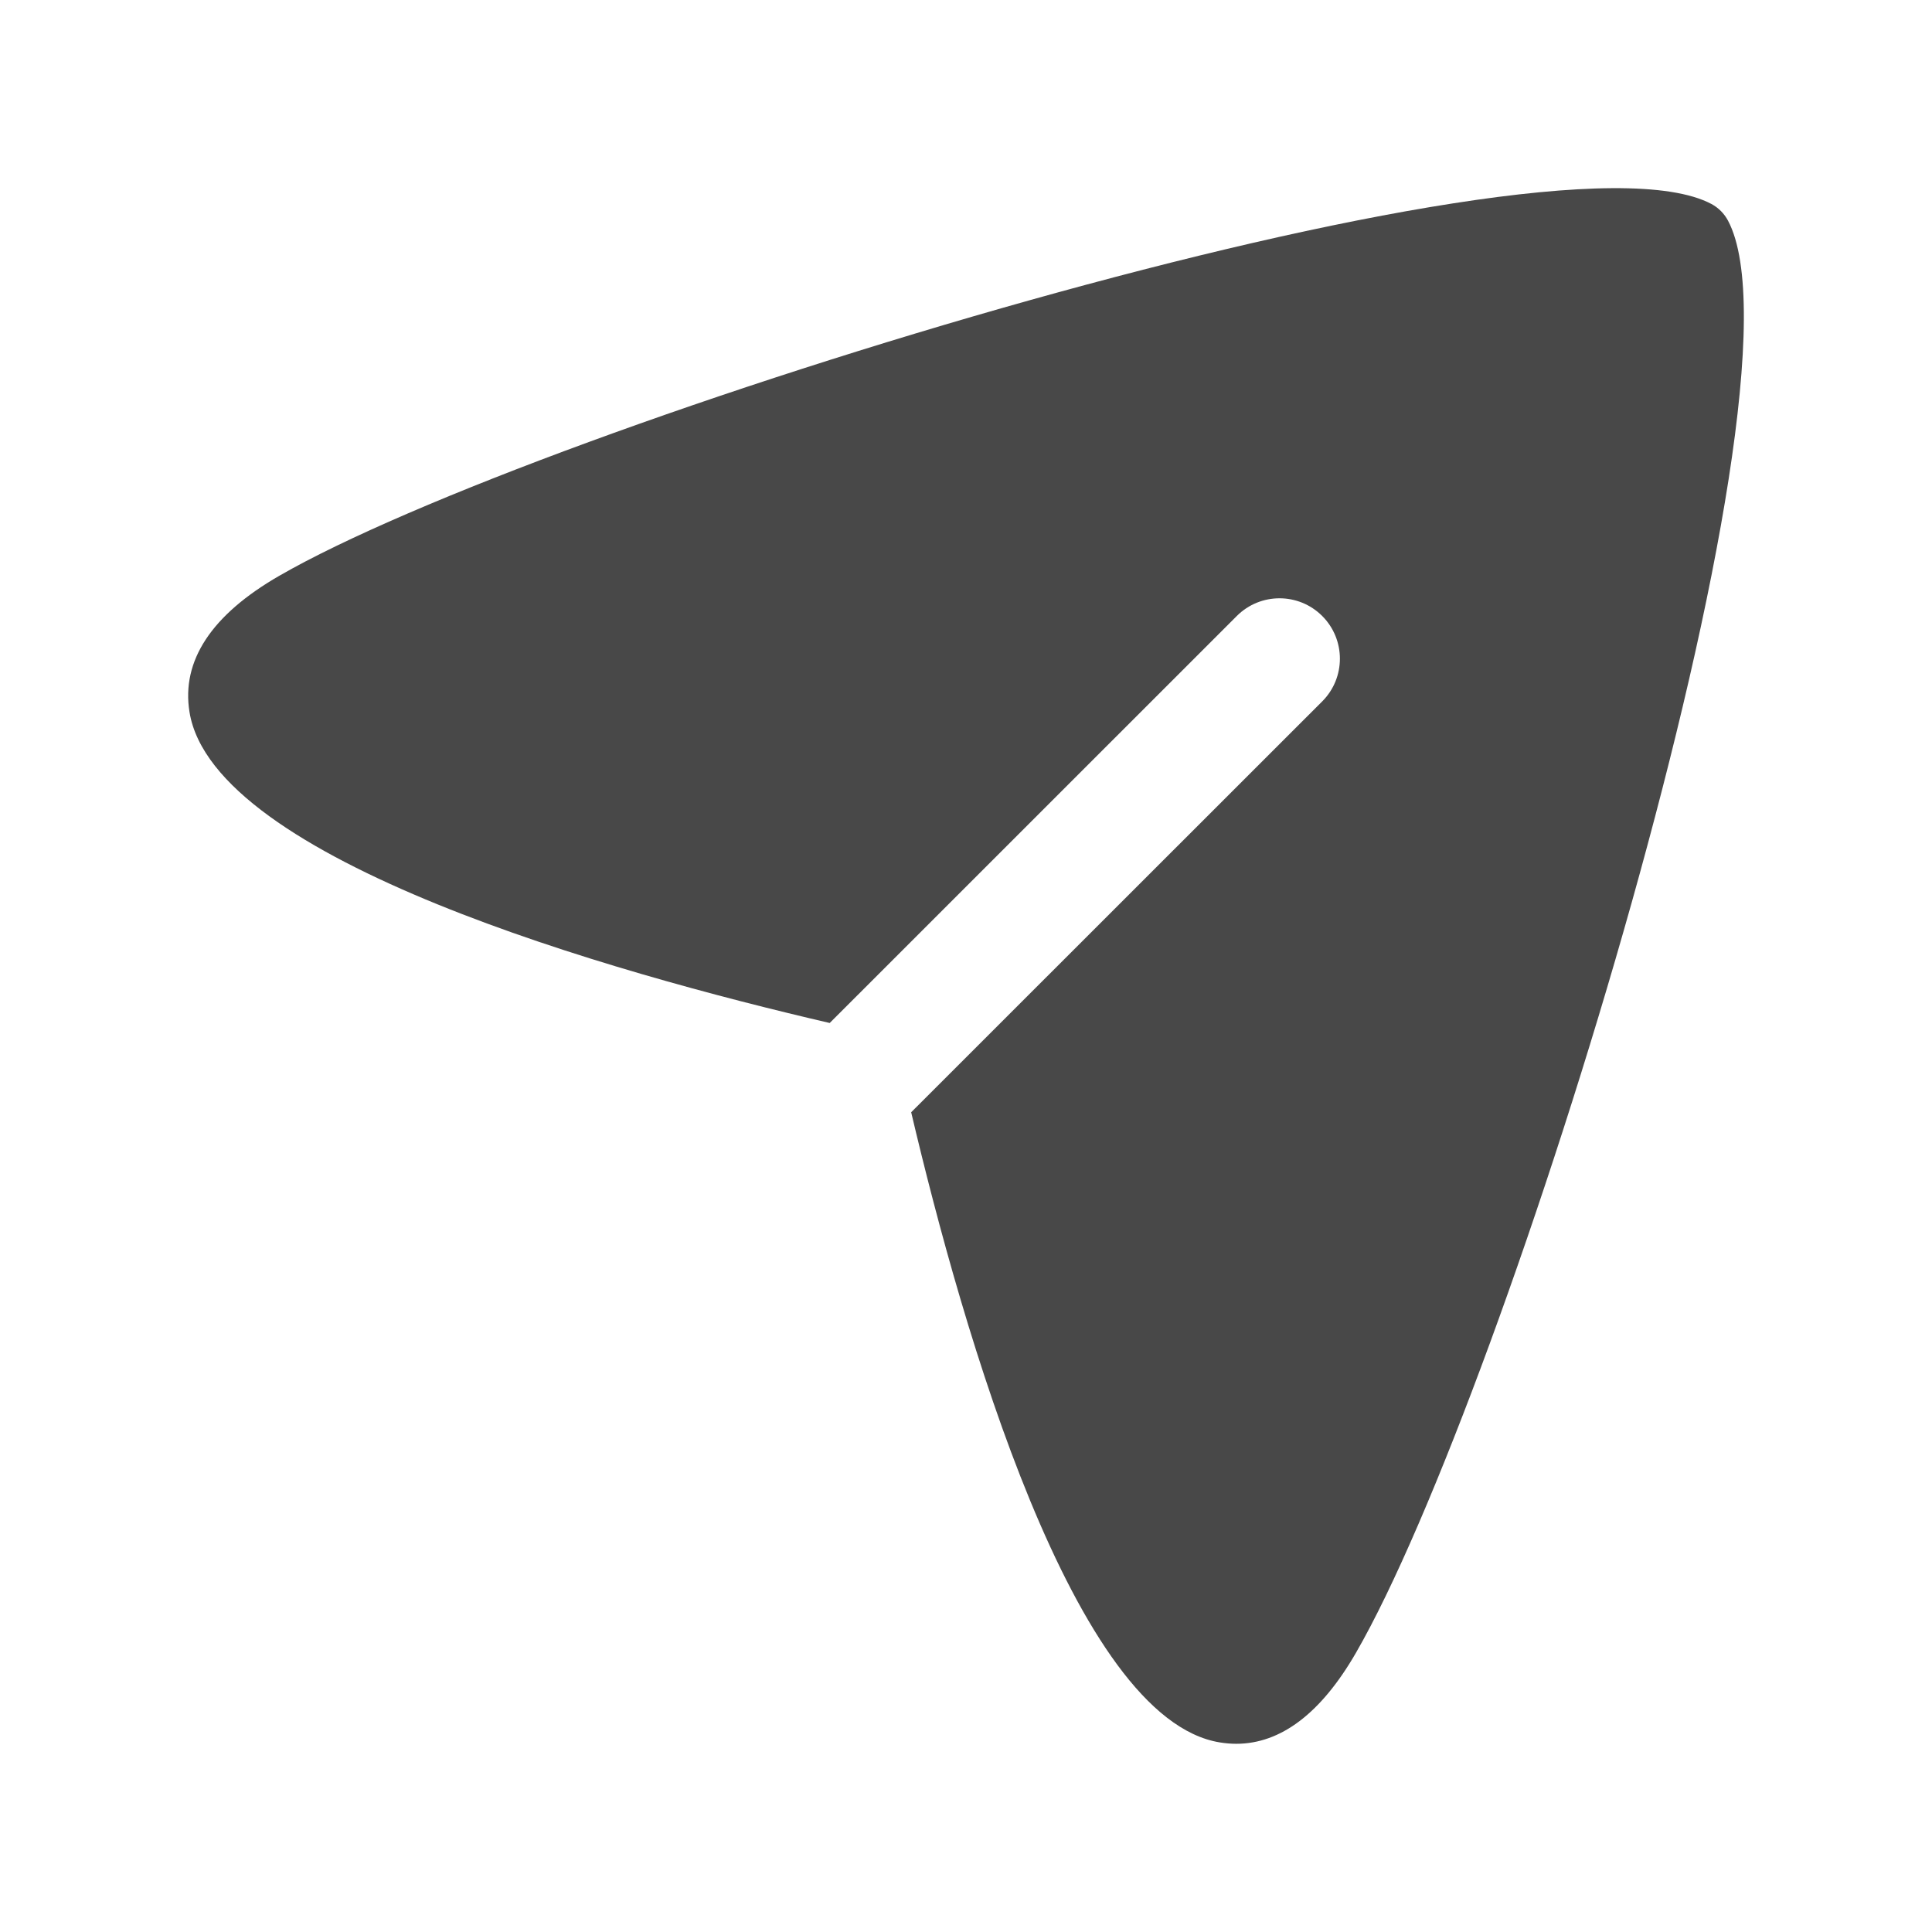
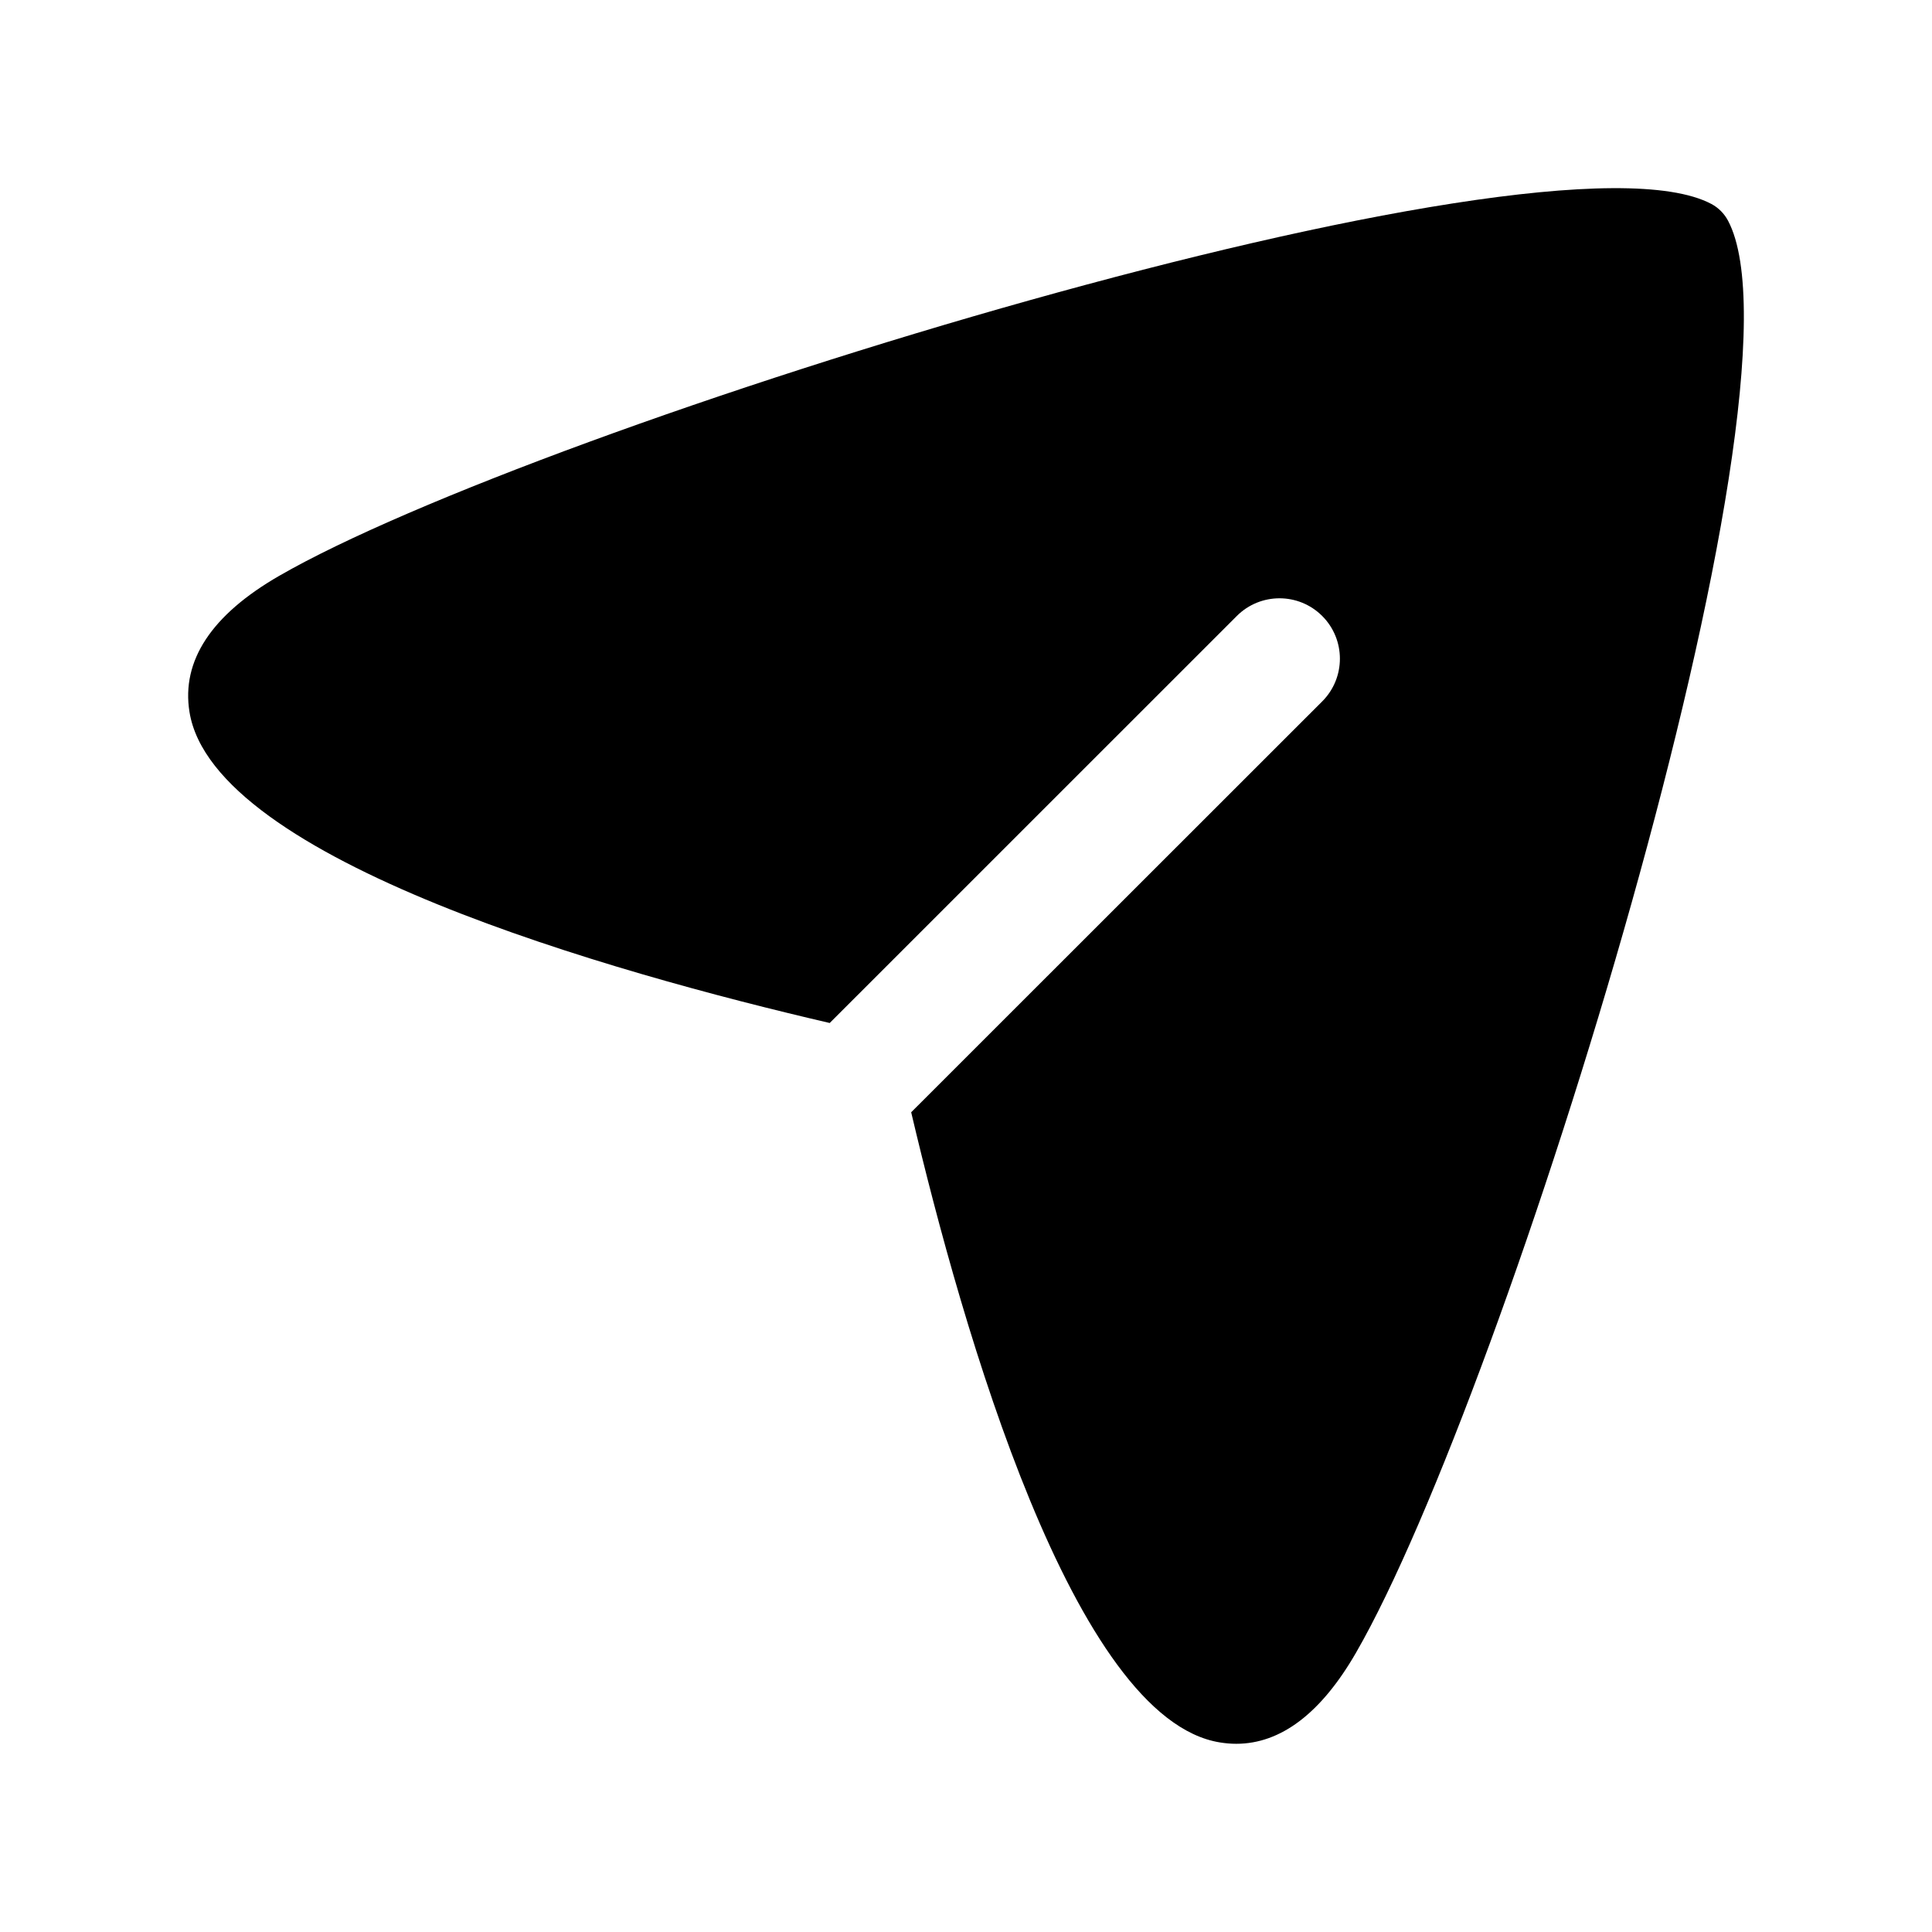
<svg xmlns="http://www.w3.org/2000/svg" width="24" height="24" viewBox="0 0 24 24" fill="none">
-   <path fill-rule="evenodd" clip-rule="evenodd" d="M21.466 2.741C21.419 2.653 21.348 2.581 21.26 2.534C19.174 1.424 6.695 5.292 3.467 7.154C2.626 7.639 2.251 8.209 2.354 8.845C2.651 10.687 7.614 12.083 10.307 12.708L15.364 7.652C15.657 7.359 16.132 7.359 16.425 7.652C16.718 7.945 16.718 8.42 16.425 8.713L11.319 13.817C11.96 16.538 13.341 21.353 15.154 21.645C15.222 21.656 15.29 21.662 15.357 21.662C15.911 21.662 16.411 21.282 16.844 20.532C18.706 17.307 22.577 4.83 21.466 2.741Z" fill="#484848" />
+   <path fill-rule="evenodd" clip-rule="evenodd" d="M21.466 2.741C21.419 2.653 21.348 2.581 21.26 2.534C19.174 1.424 6.695 5.292 3.467 7.154C2.626 7.639 2.251 8.209 2.354 8.845C2.651 10.687 7.614 12.083 10.307 12.708L15.364 7.652C15.657 7.359 16.132 7.359 16.425 7.652C16.718 7.945 16.718 8.42 16.425 8.713L11.319 13.817C11.96 16.538 13.341 21.353 15.154 21.645C15.222 21.656 15.29 21.662 15.357 21.662C15.911 21.662 16.411 21.282 16.844 20.532C18.706 17.307 22.577 4.83 21.466 2.741Z" fill="currentColor" />
</svg>
